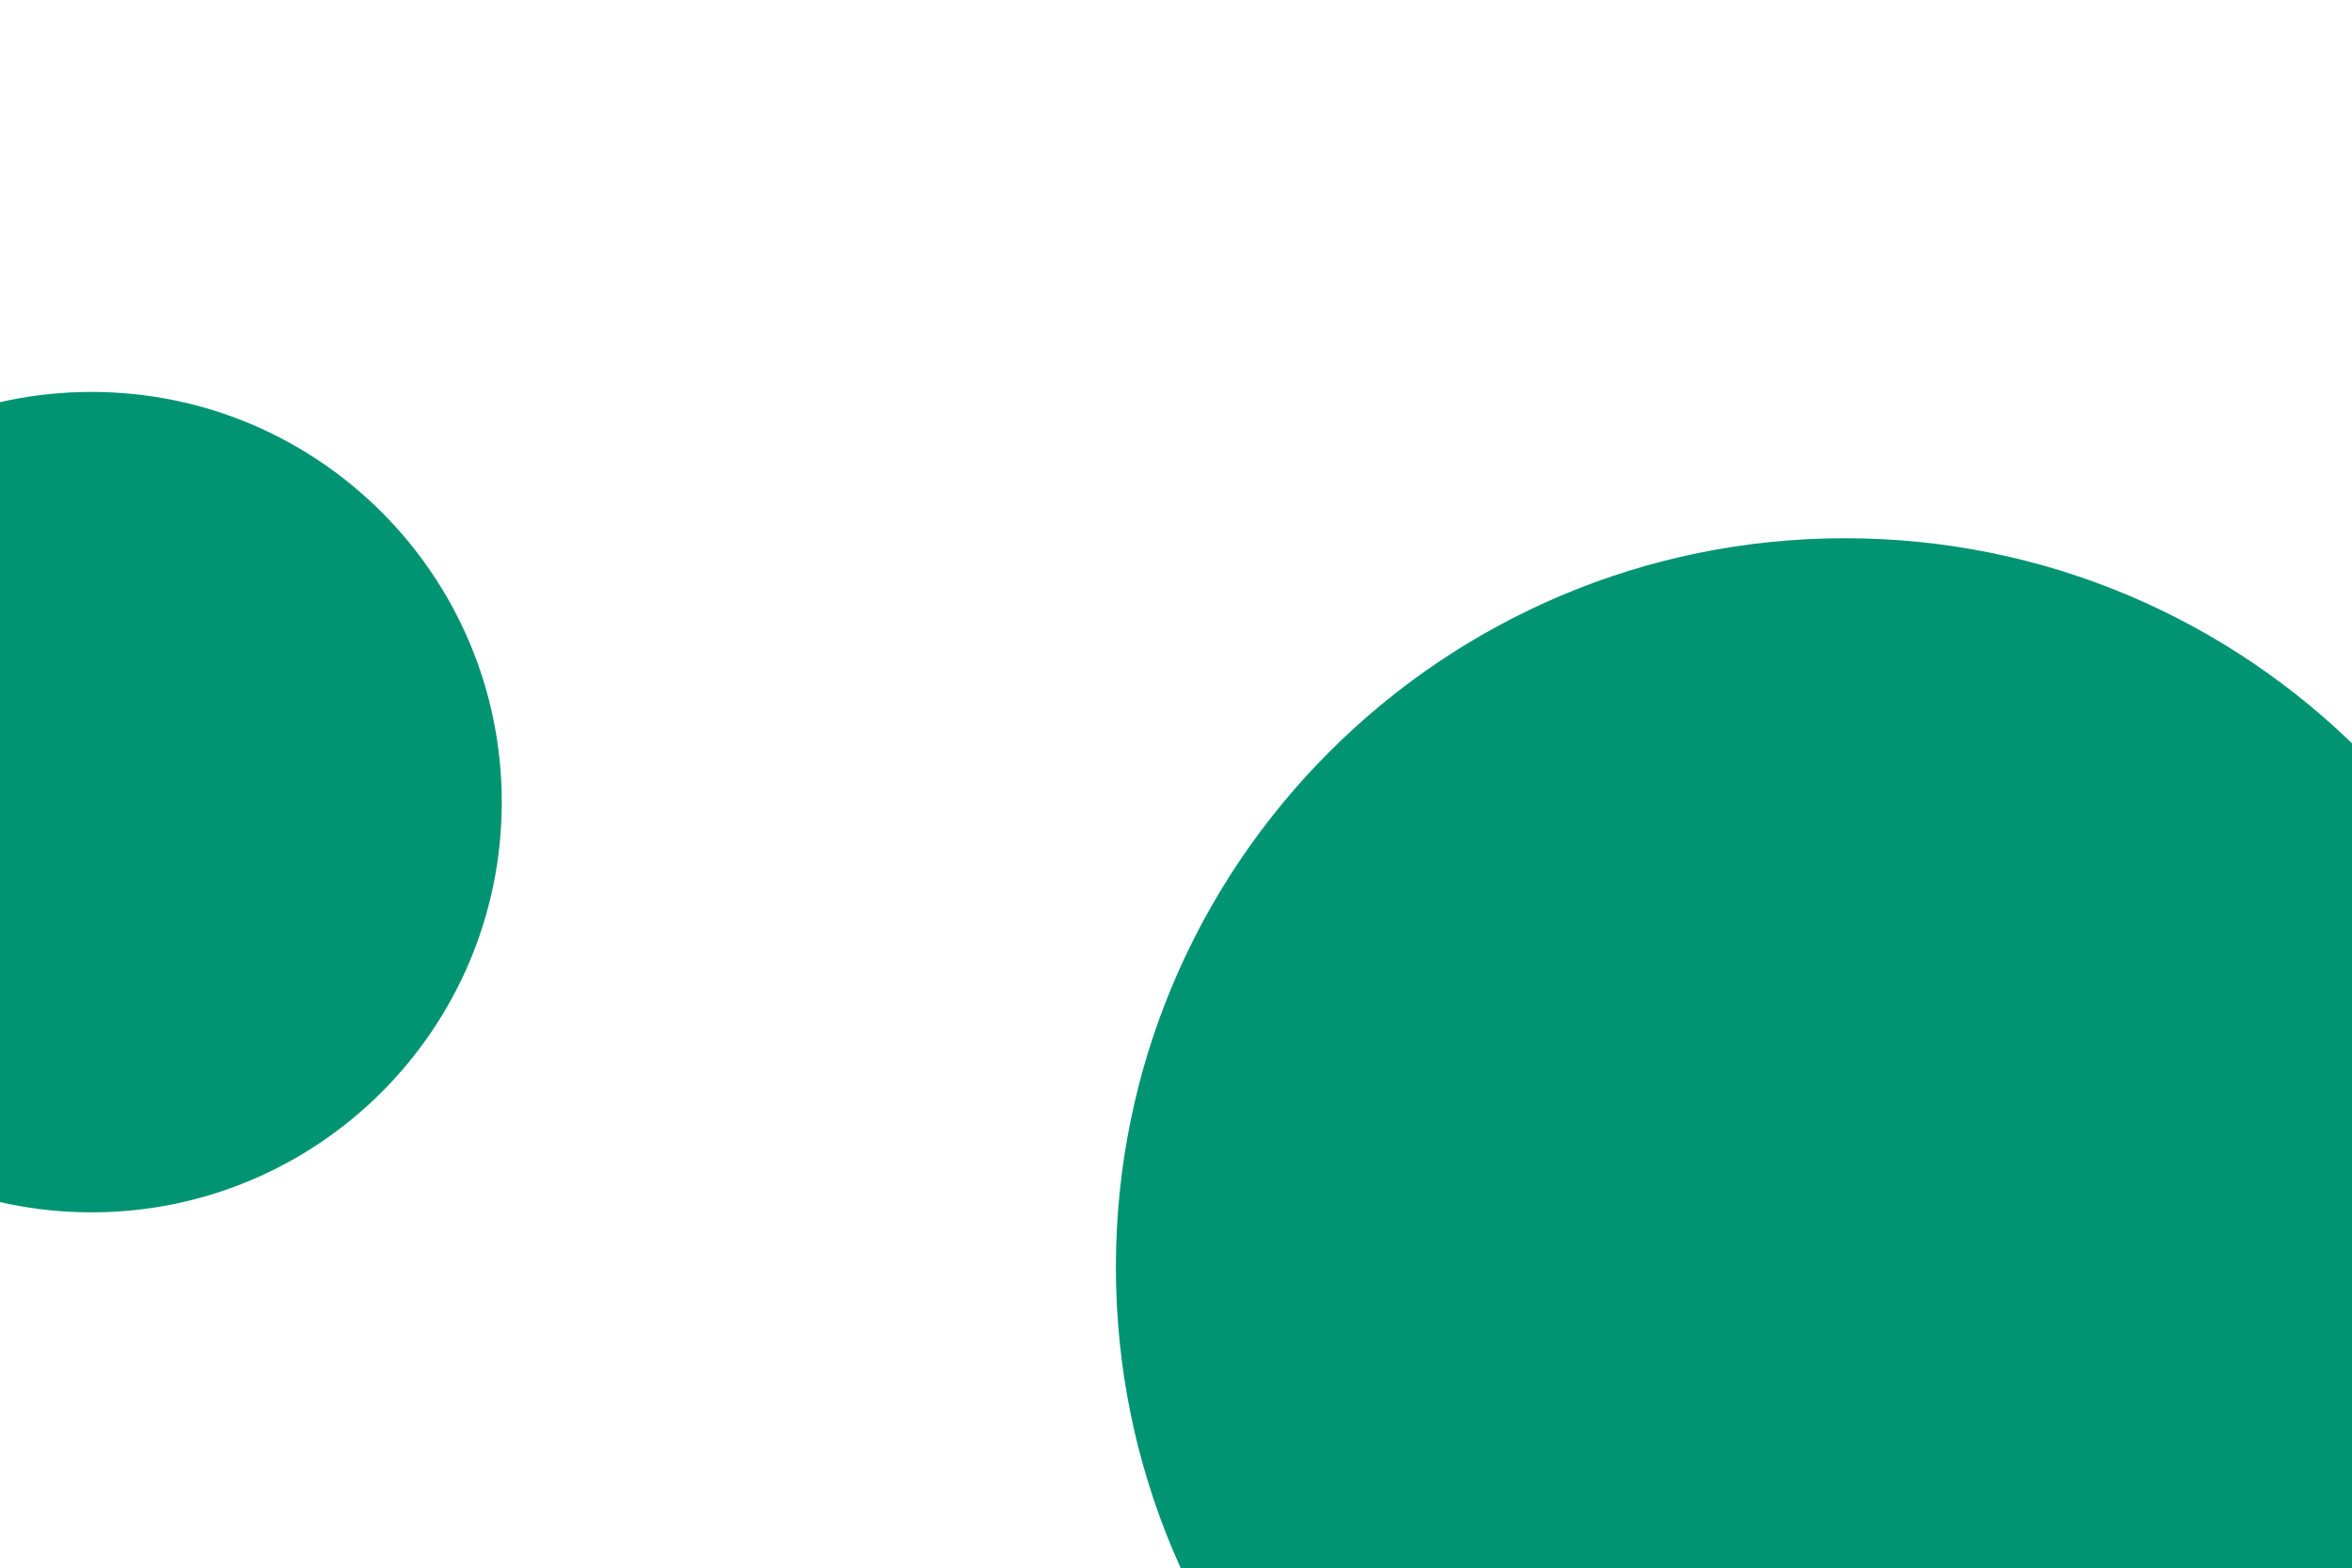
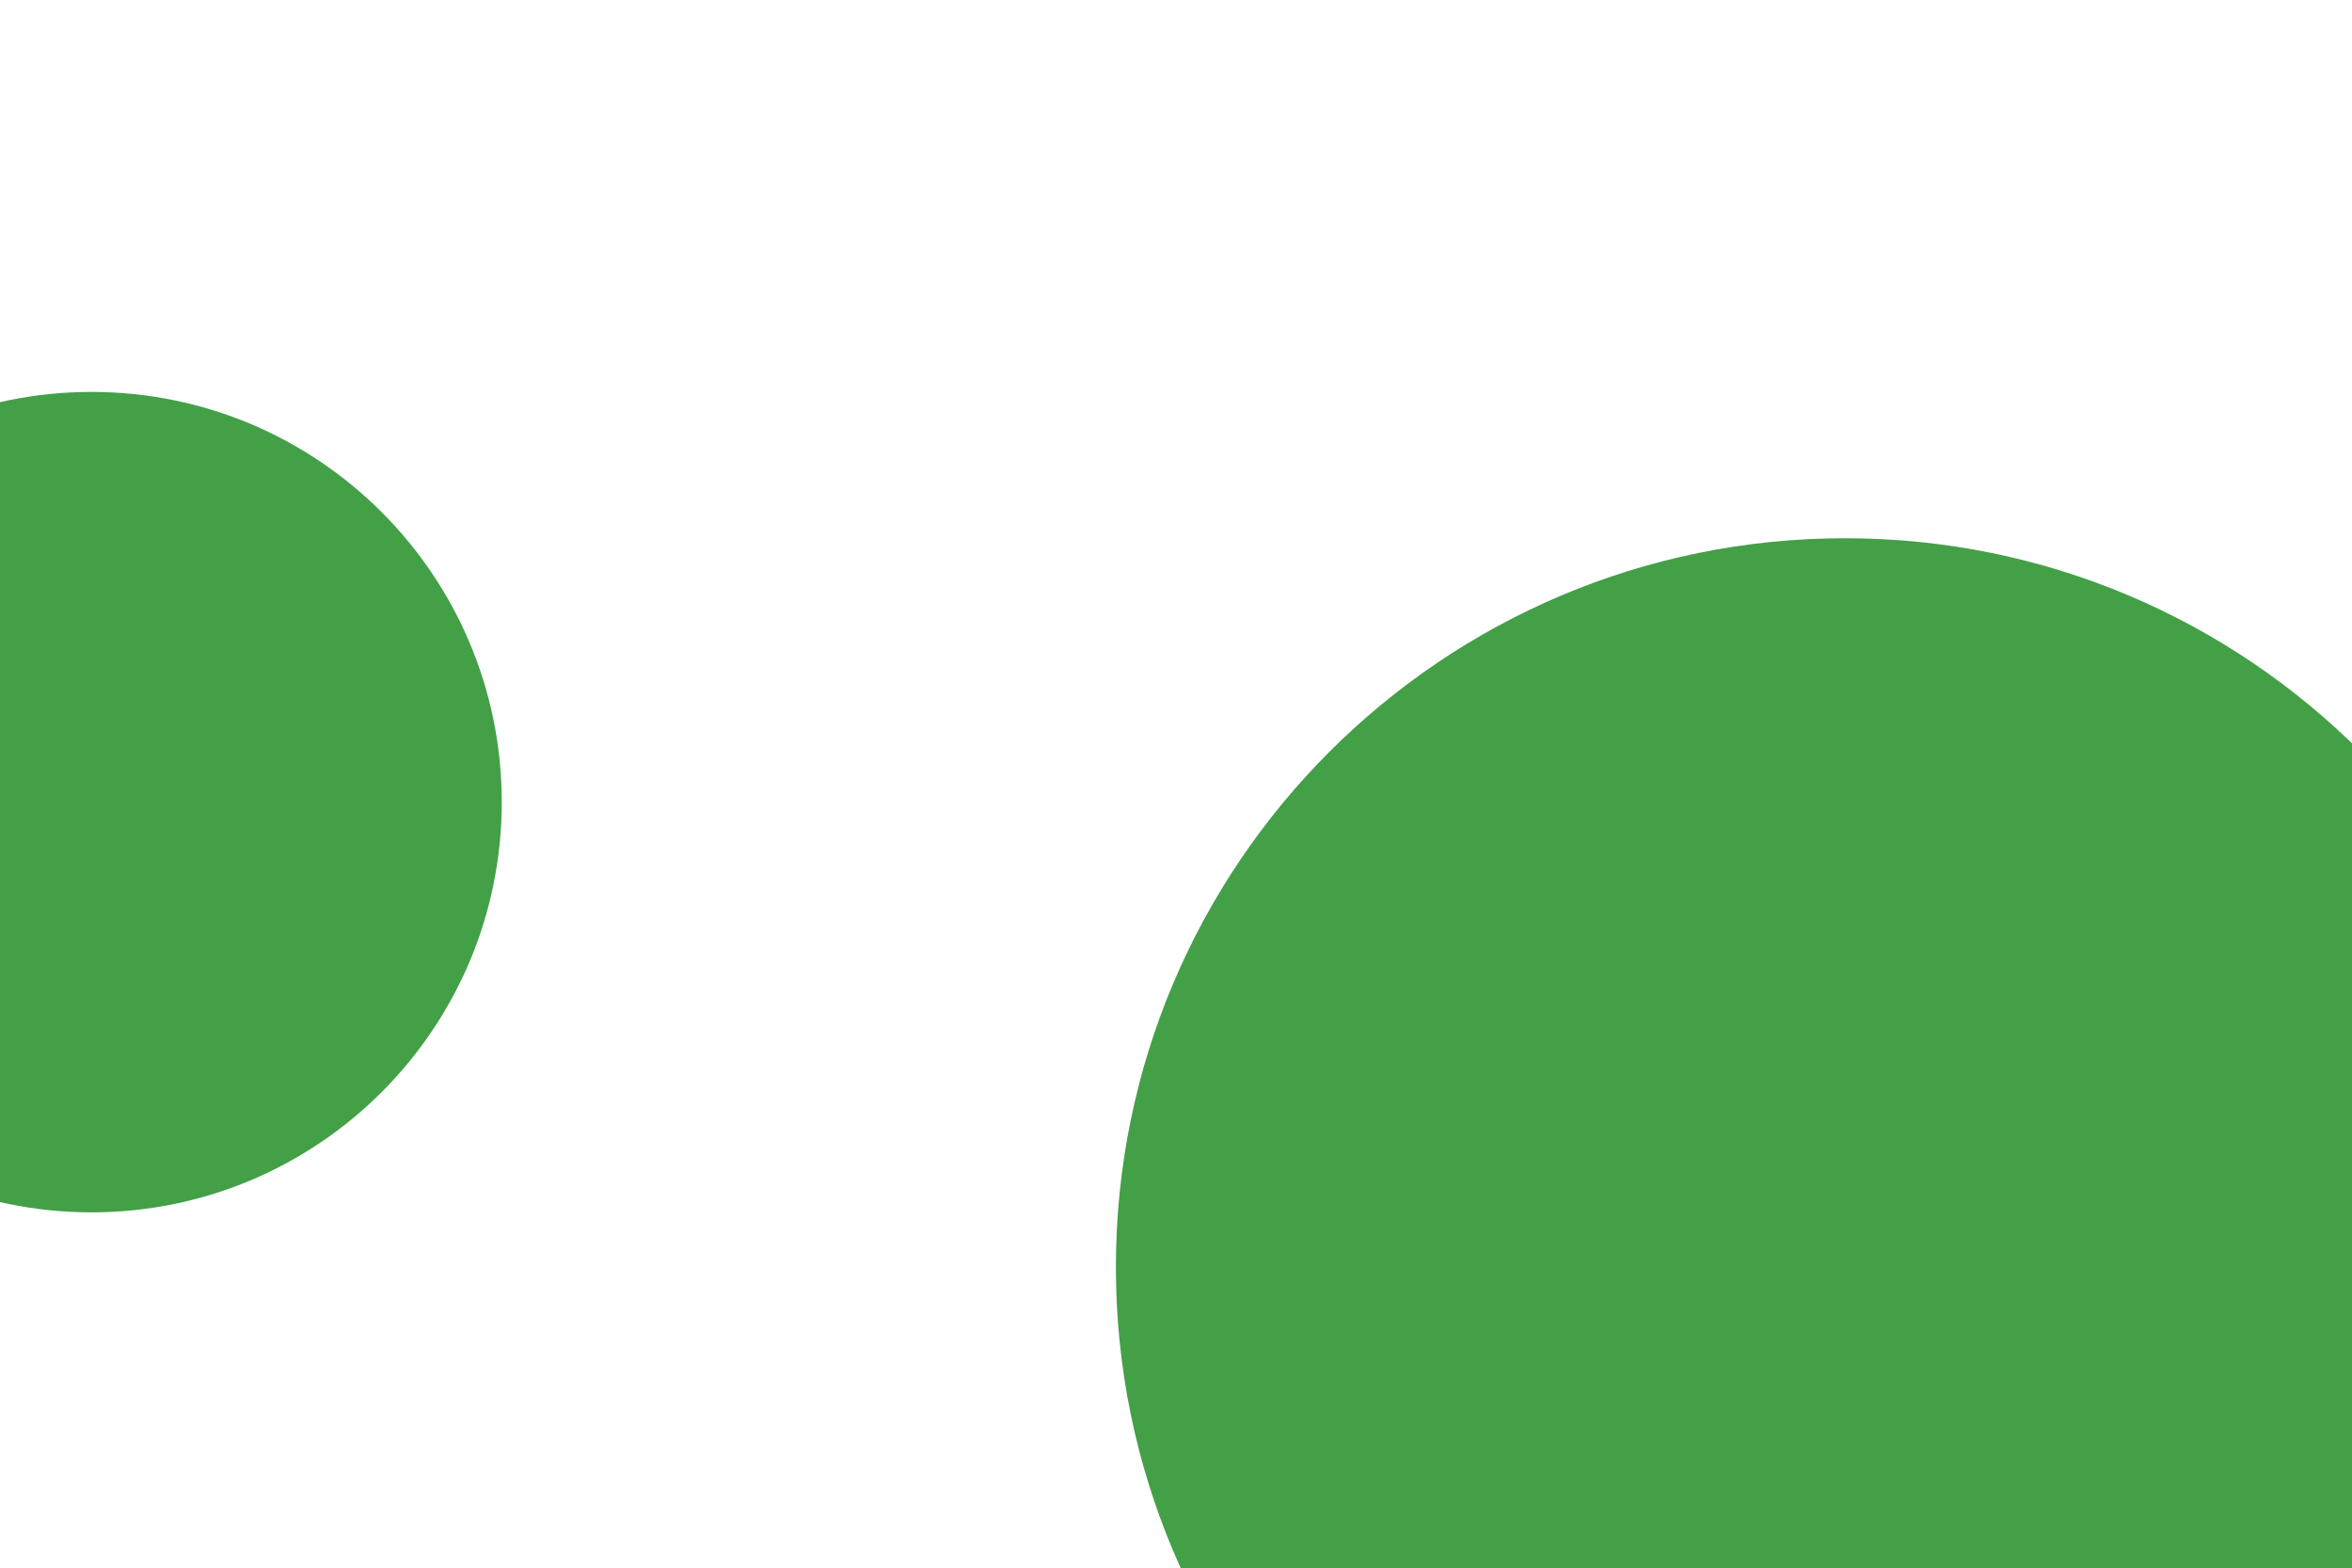
<svg xmlns="http://www.w3.org/2000/svg" id="visual" viewBox="0 0 900 600" width="900" height="600" version="1.1">
-   <g fill="#009473">
+   <g fill="#43A047">
    <circle r="279" cx="706" cy="485" />
    <circle r="157" cx="35" cy="307" />
  </g>
</svg>
